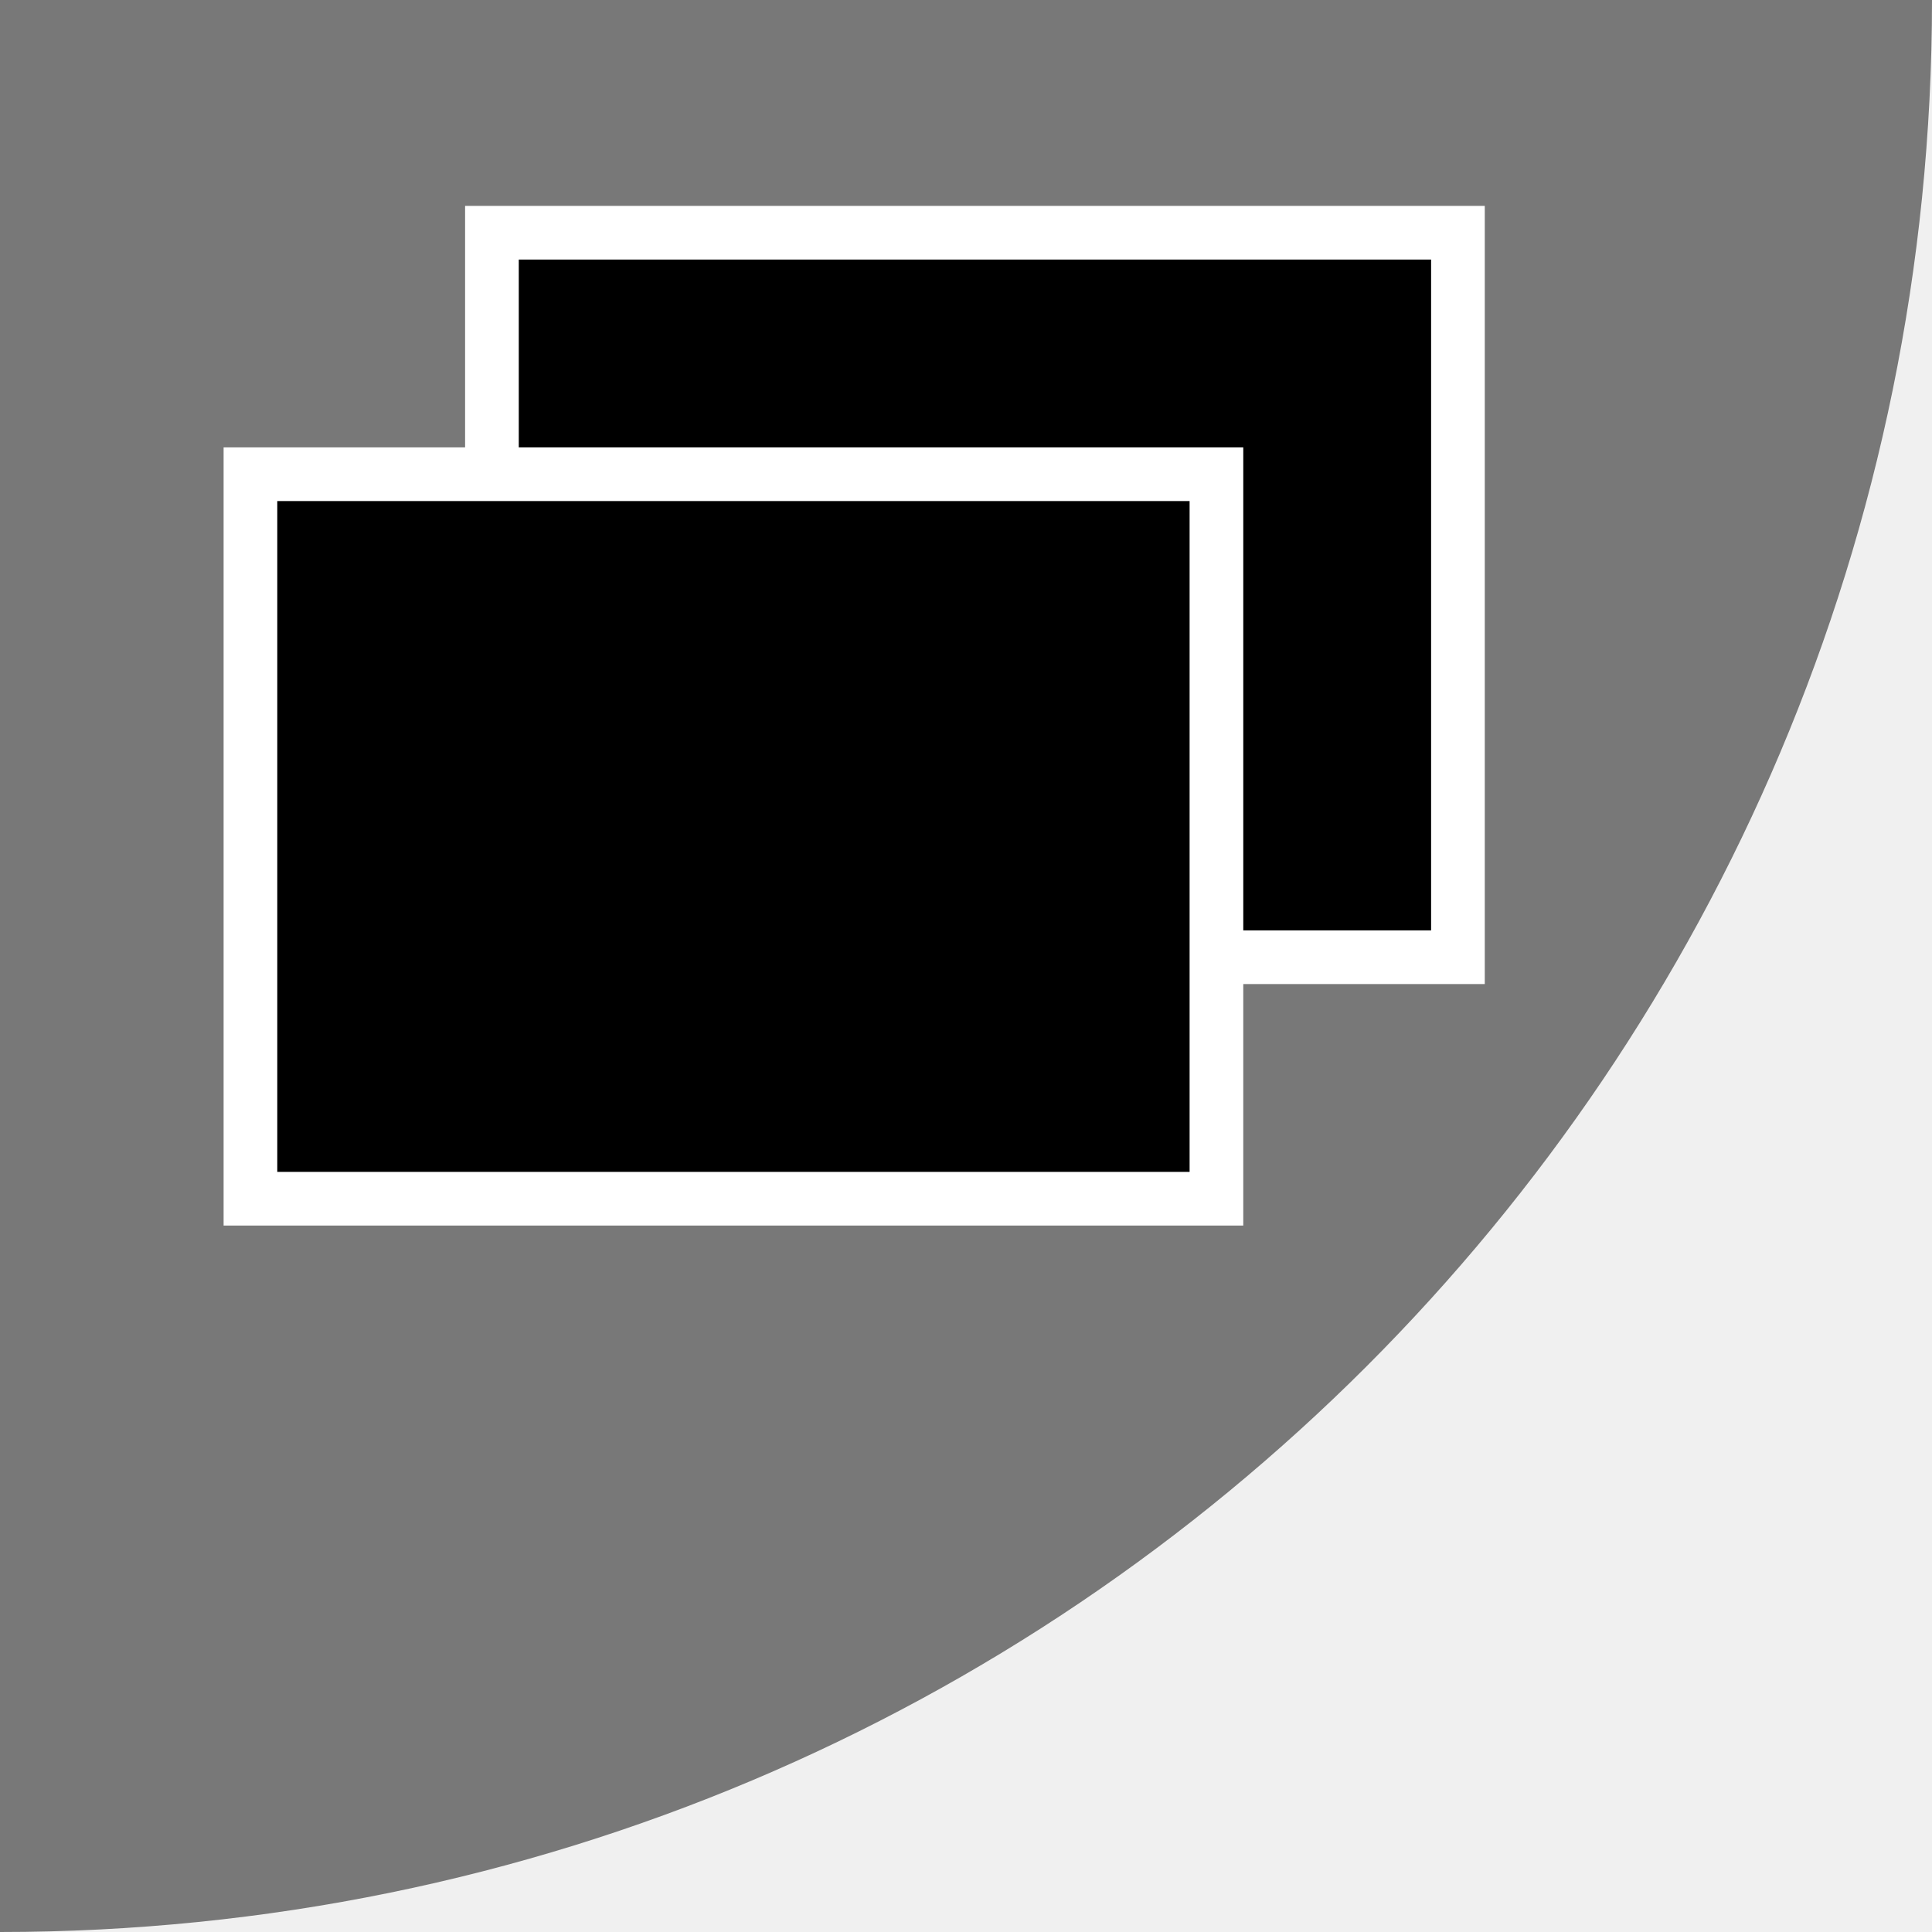
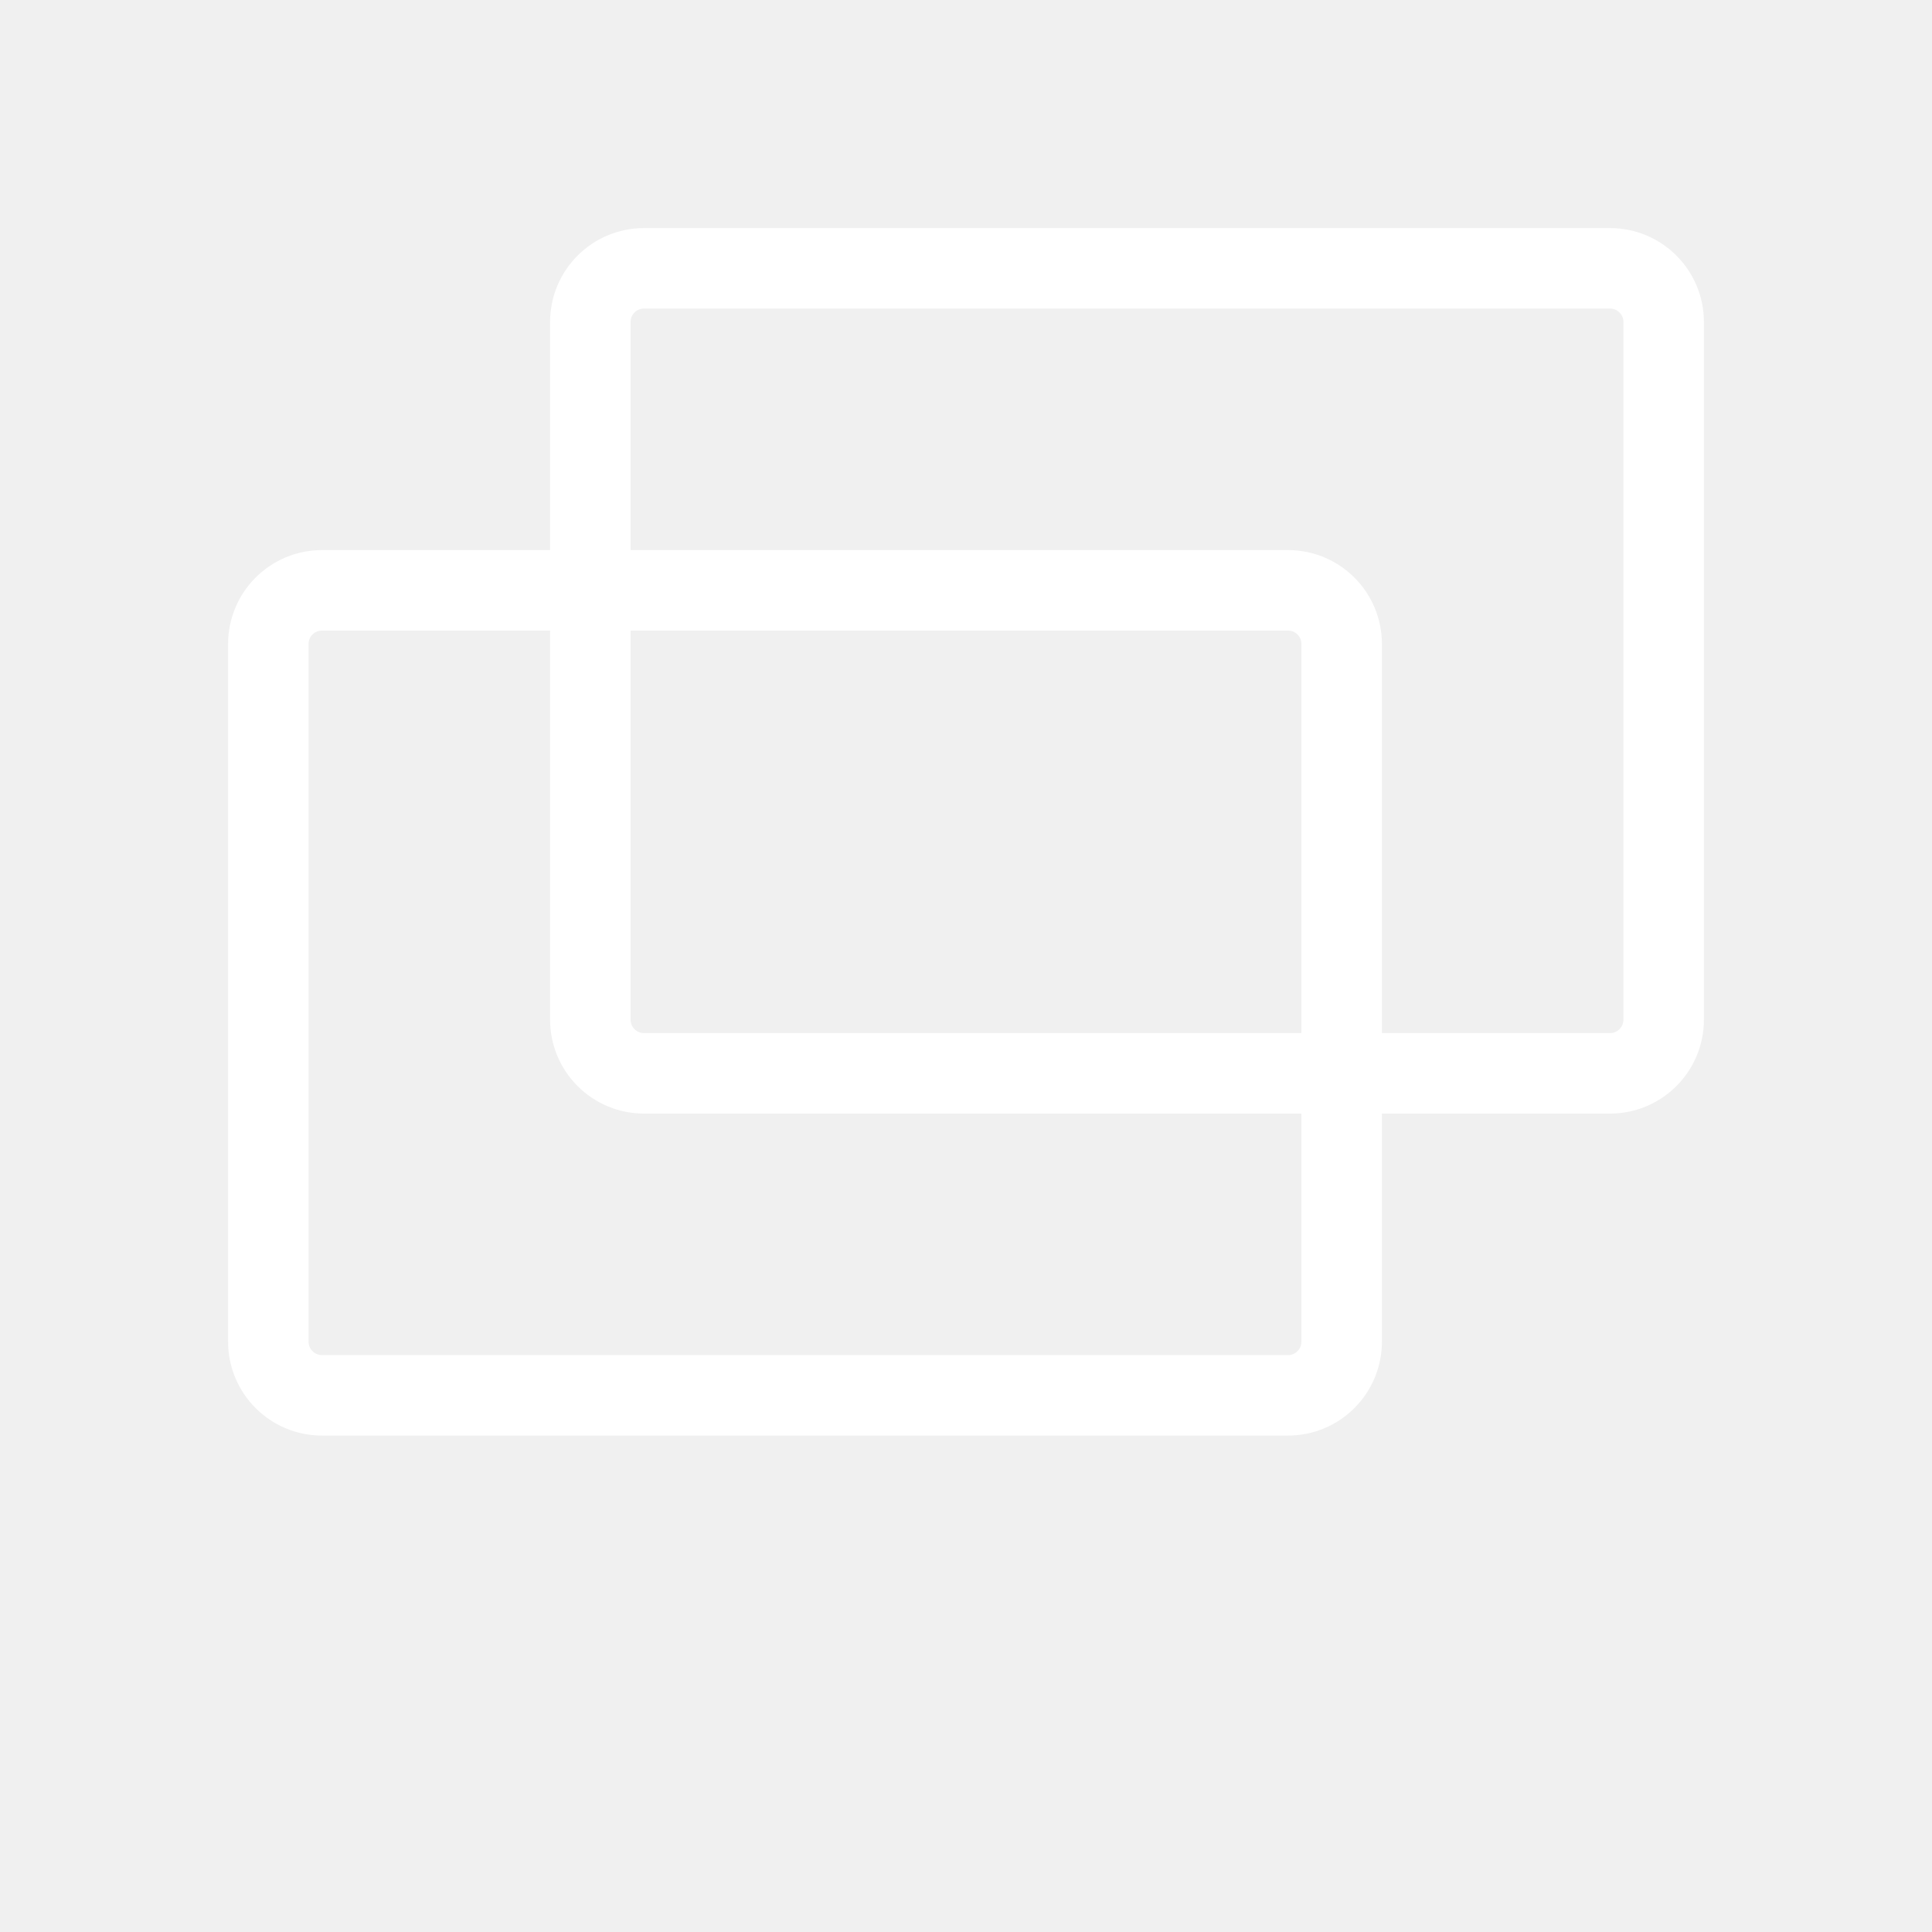
- <svg xmlns="http://www.w3.org/2000/svg" xml:space="preserve" viewBox="0 0 72 72">
-   <path d="M72 0H0v72c39.797 0 72-32.203 72-72" style="opacity:.5" />
-   <g stroke-miterlimit="10">
-     <path d="M14.4 29.599h36v27h-36z" style="stroke:#fff;stroke-width:2;stroke-miterlimit:10" transform="translate(3.933 -20.926)" />
-     <path d="M5.4 38.599h36v27h-36z" style="stroke:#fff;stroke-width:2;stroke-miterlimit:10" transform="translate(3.933 -20.926)" />
-   </g>
+ <svg xmlns="http://www.w3.org/2000/svg" viewBox="0 0 72 72">
+   <rect x="22" y="10" width="40" height="30" rx="2" fill="none" stroke="#fff" stroke-width="3" />
+   <rect x="10" y="22" width="40" height="30" rx="2" fill="none" stroke="#fff" stroke-width="3" />
</svg>
